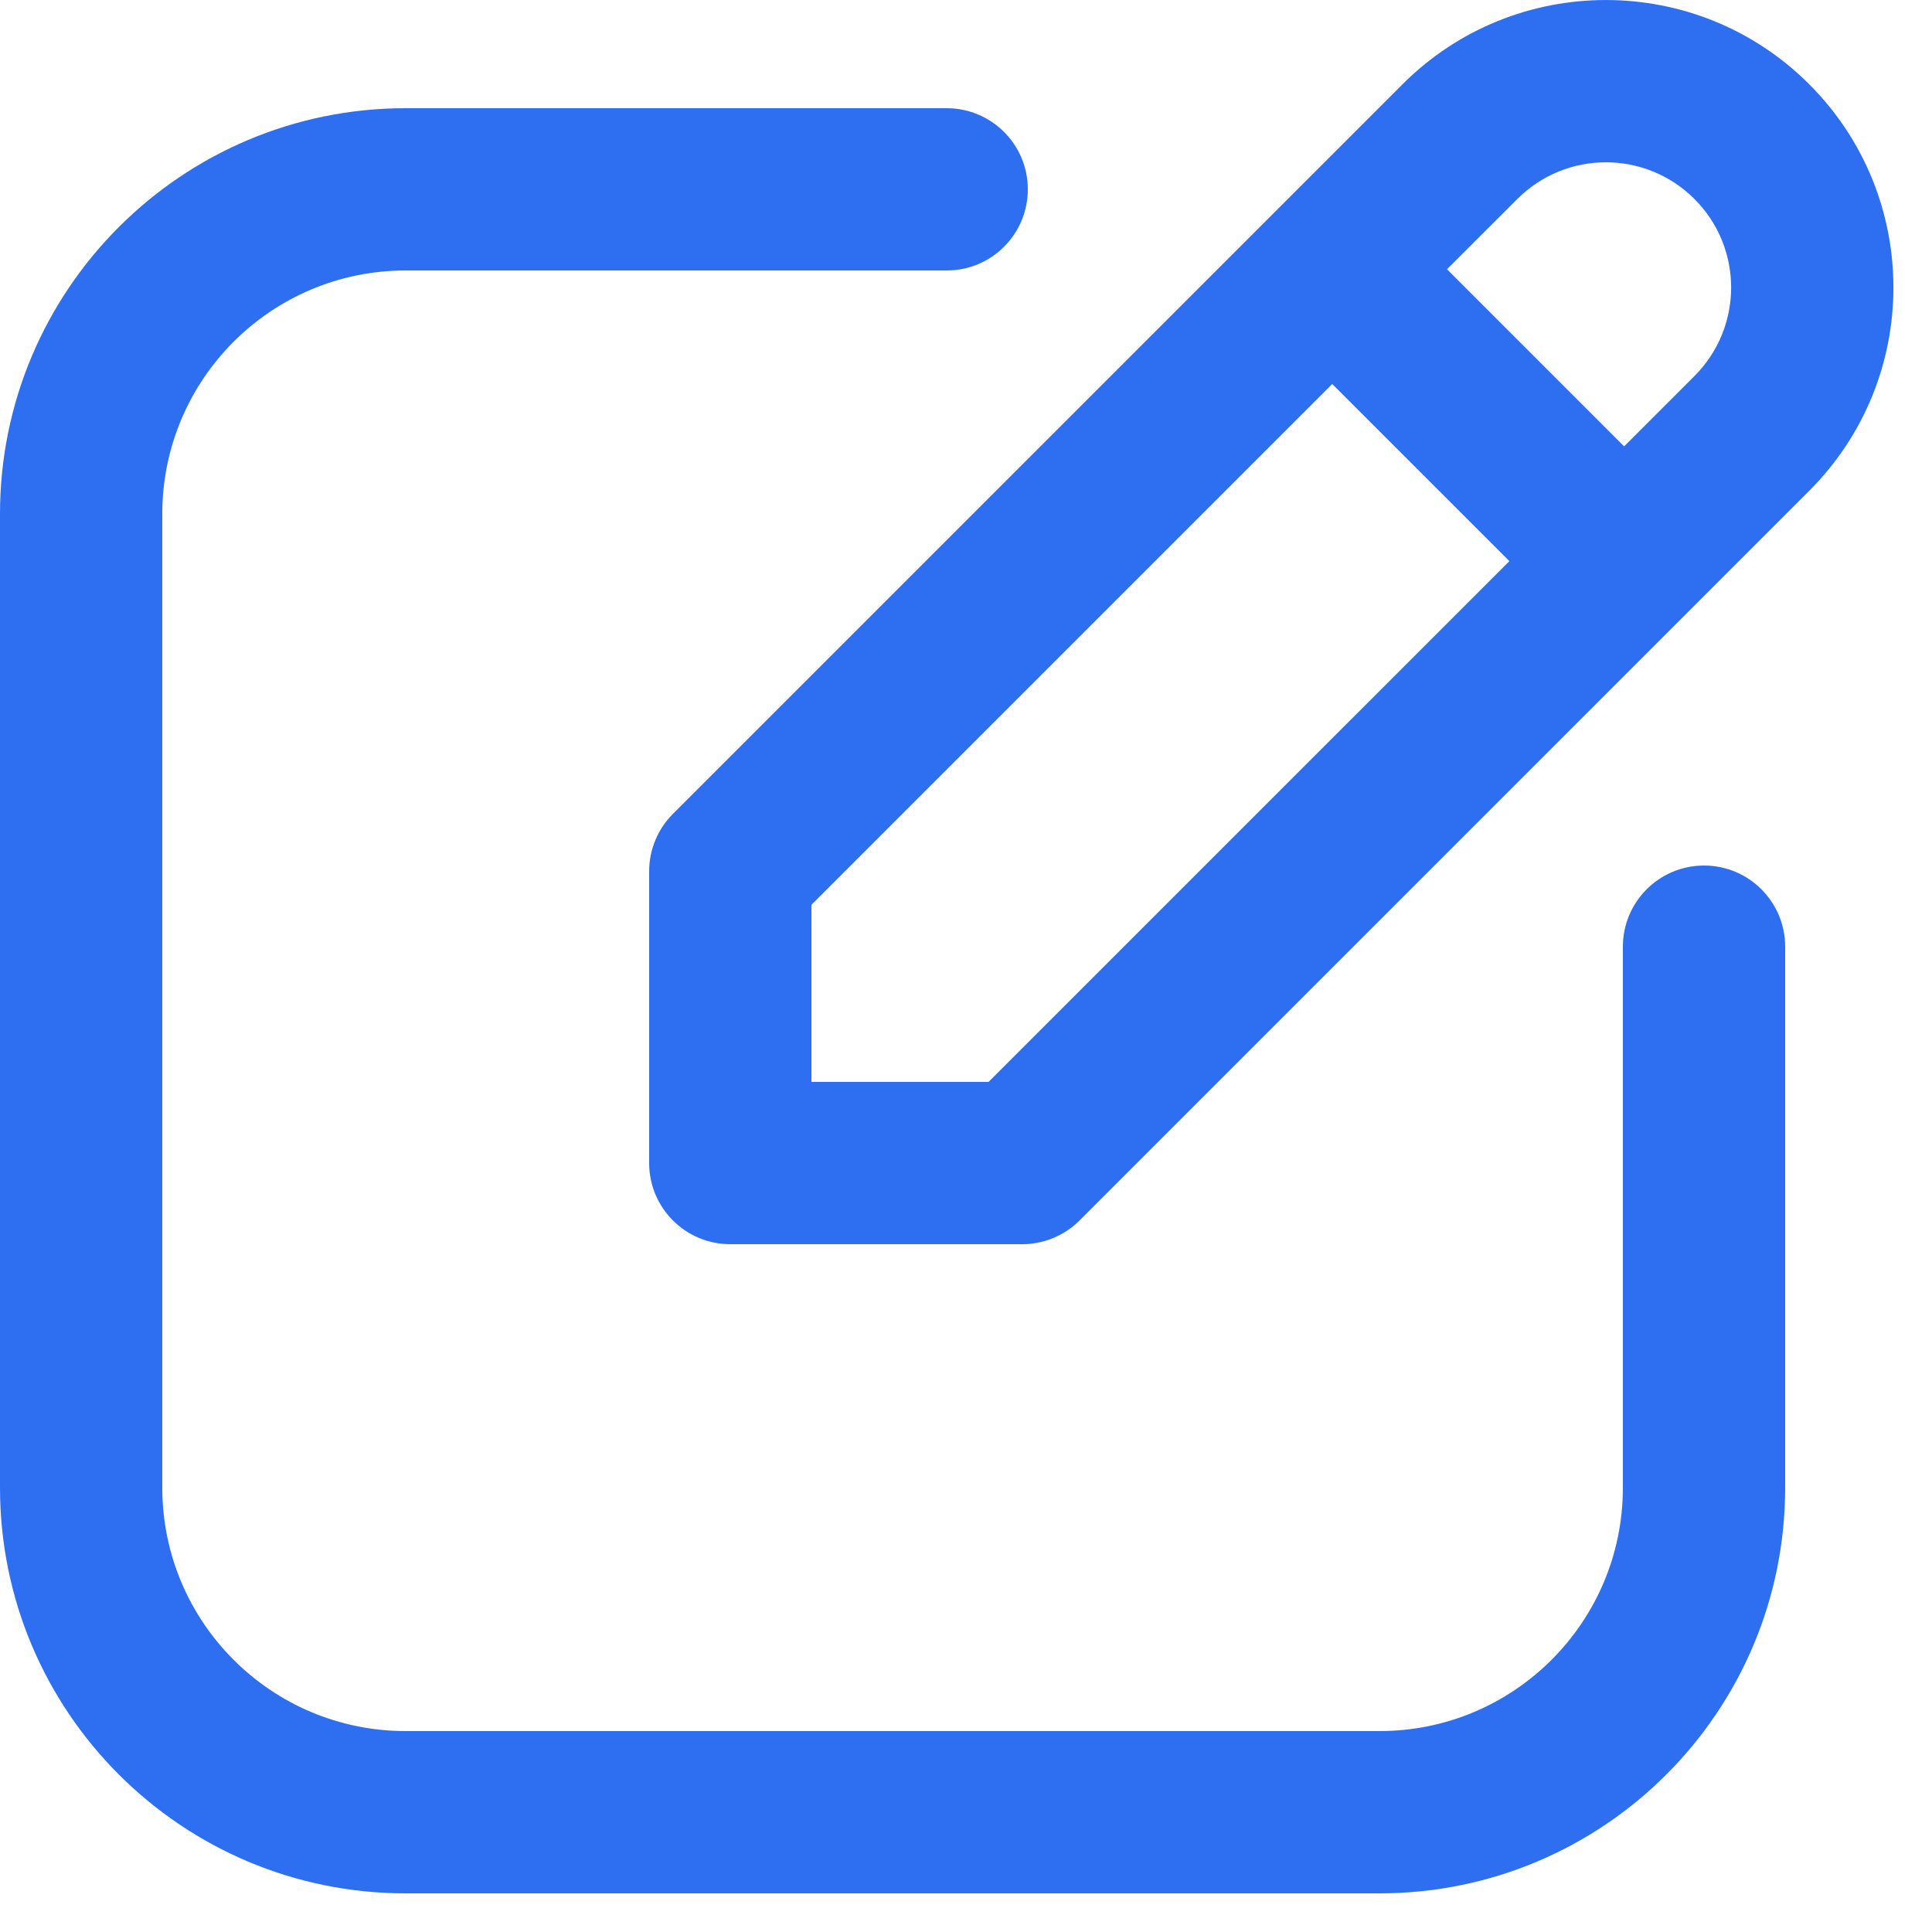
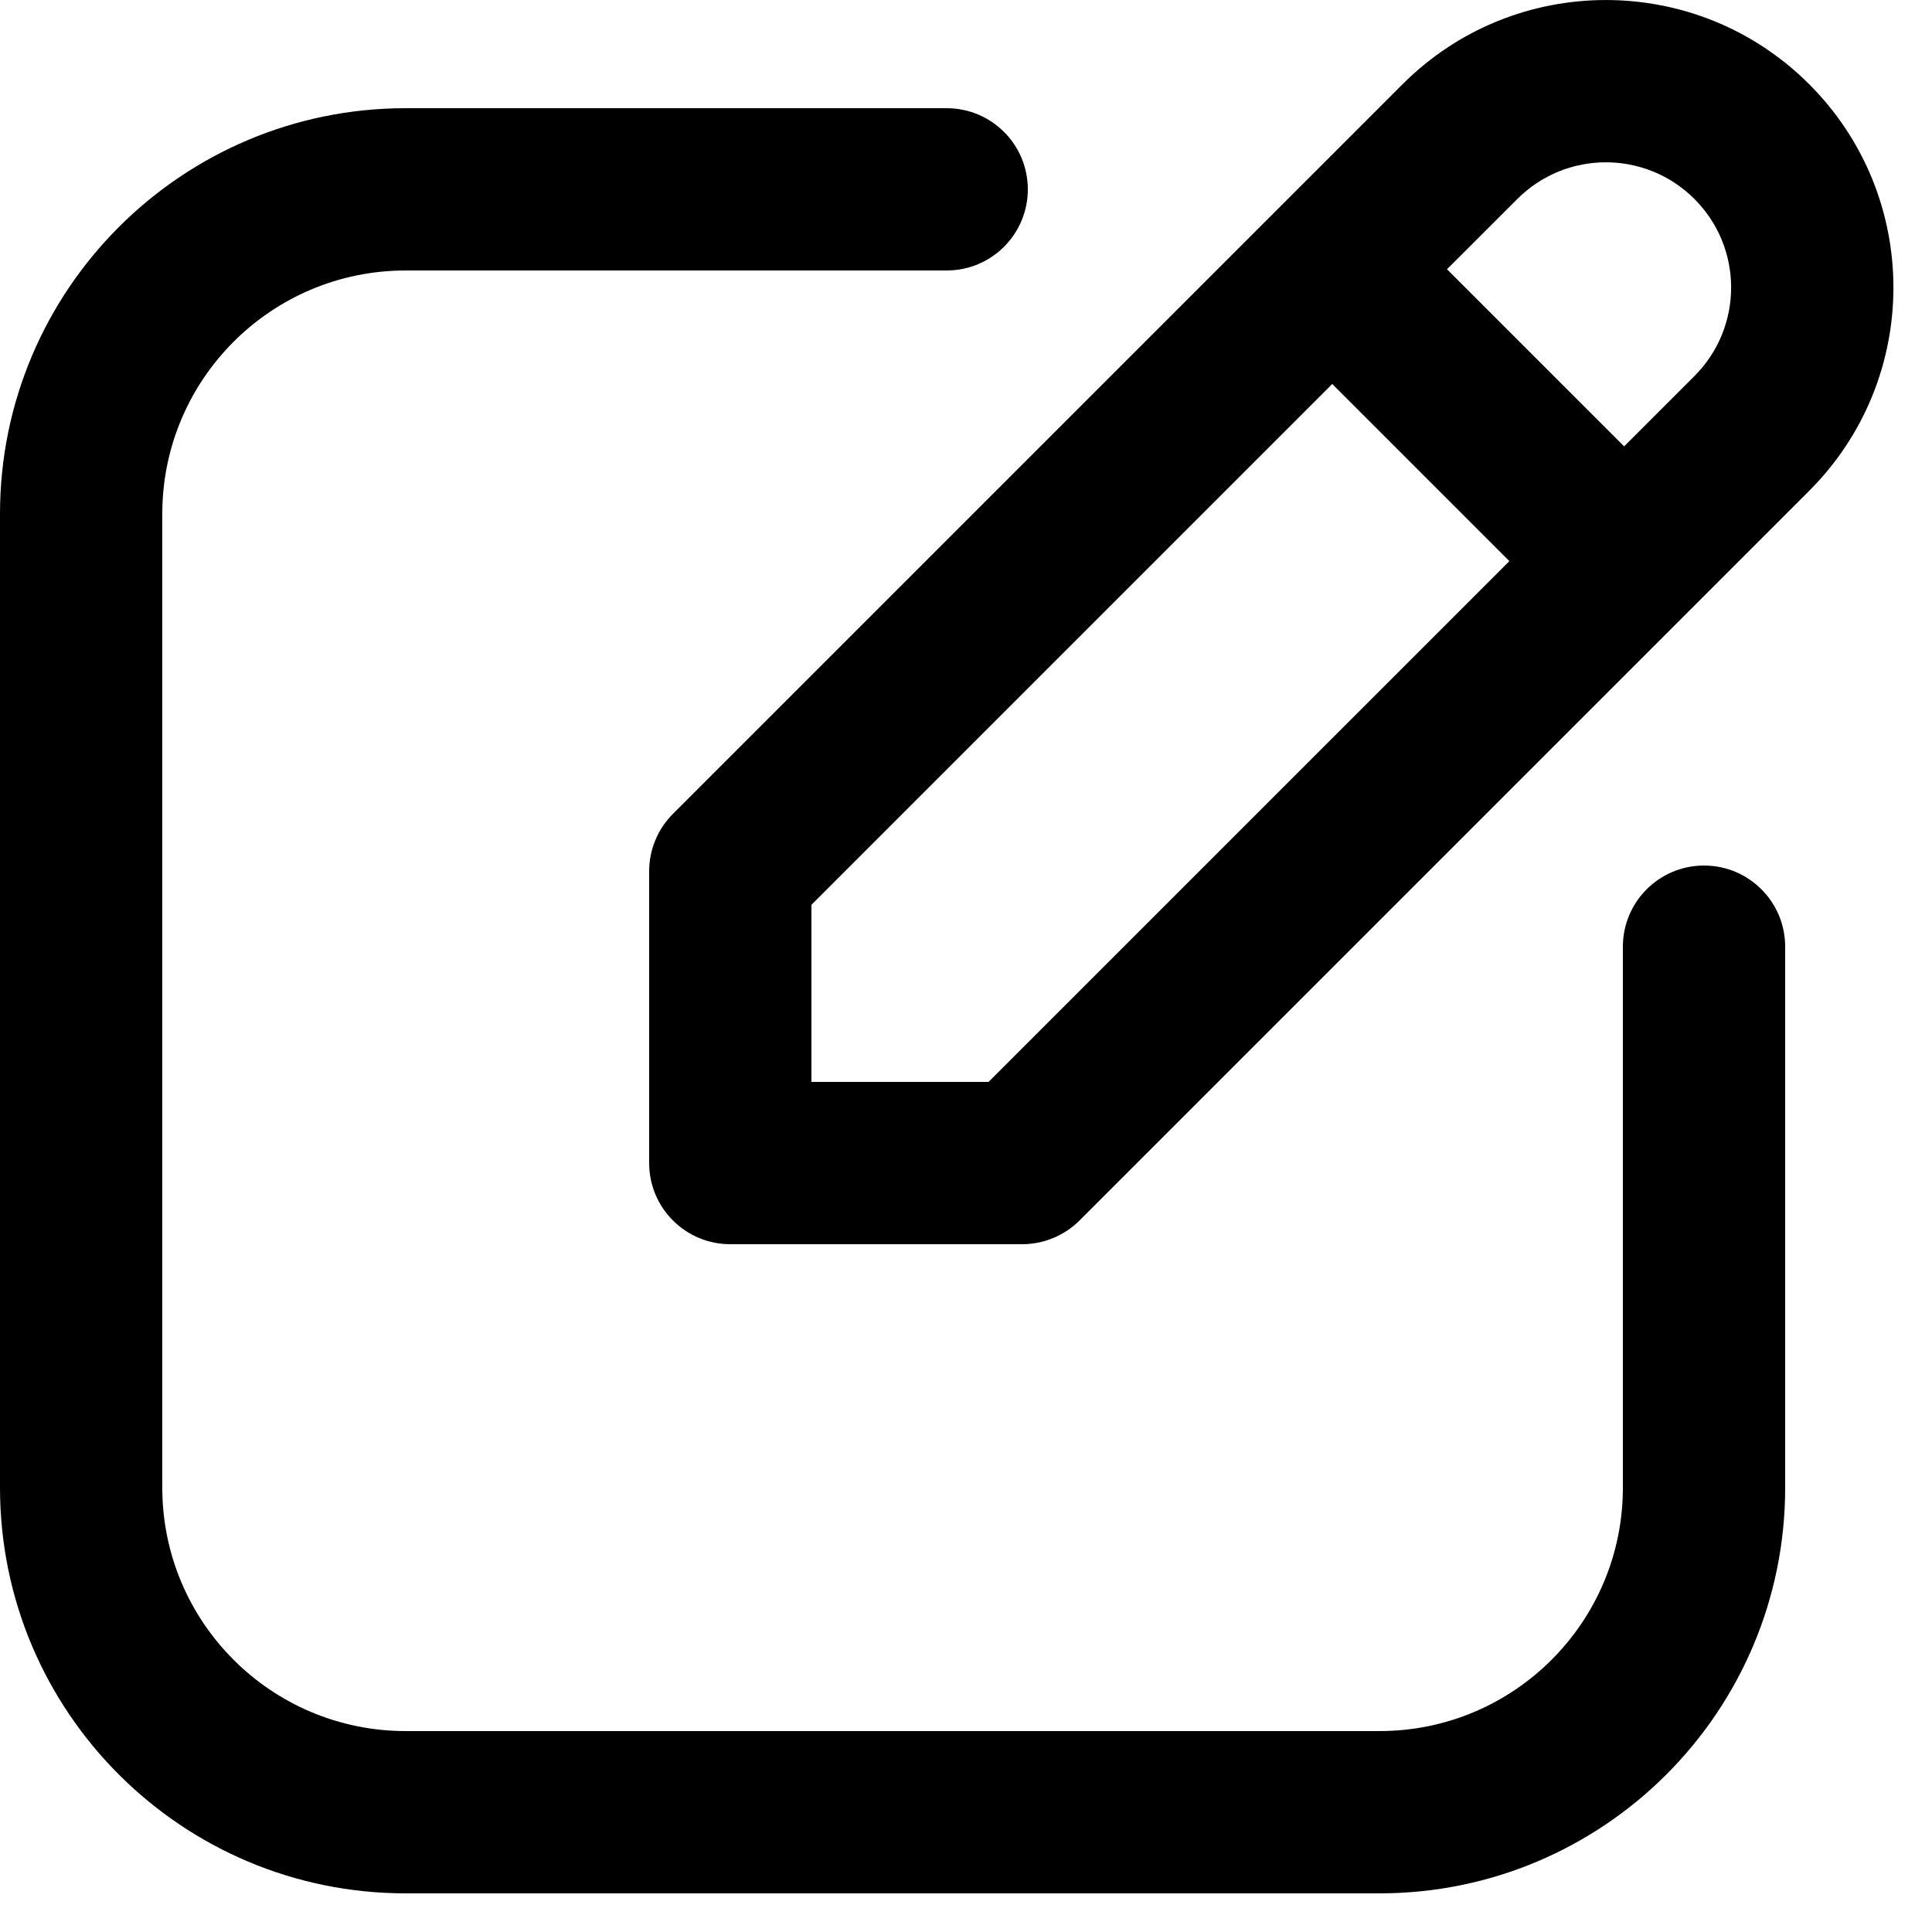
<svg xmlns="http://www.w3.org/2000/svg" width="25" height="25" viewBox="0 0 25 25" fill="none">
-   <path fill-rule="evenodd" clip-rule="evenodd" d="M5.25 3.5C3.51 3.5 2.1 4.91 2.1 6.65V19.25C2.1 20.99 3.51 22.4 5.25 22.4H17.85C19.59 22.4 21 20.99 21 19.25V12.25C21 11.67 21.47 11.2 22.05 11.2C22.63 11.2 23.1 11.67 23.1 12.25V19.25C23.1 22.149 20.75 24.5 17.85 24.5H5.25C2.35 24.5 0 22.149 0 19.25V6.65C0 3.751 2.351 1.4 5.25 1.4H12.25C12.83 1.4 13.3 1.87 13.3 2.45C13.3 3.03 12.83 3.5 12.25 3.5H5.25Z" fill="#2E6FF2" />
-   <path fill-rule="evenodd" clip-rule="evenodd" d="M18.149 1.09C19.602 -0.363 21.958 -0.363 23.411 1.09C24.864 2.543 24.864 4.898 23.411 6.351L13.969 15.793C13.773 15.989 13.505 16.1 13.227 16.1H9.45C8.87 16.1 8.4 15.63 8.4 15.05V11.274C8.4 10.995 8.511 10.728 8.708 10.531L18.149 1.09ZM21.926 2.575C21.293 1.942 20.267 1.942 19.634 2.575L18.724 3.484L21.016 5.776L21.926 4.866C22.559 4.233 22.559 3.207 21.926 2.575ZM19.531 7.261L17.239 4.969L10.5 11.708V14H12.792L19.531 7.261Z" fill="#2E6FF2" />
+   <path fill-rule="evenodd" clip-rule="evenodd" d="M5.25 3.5C3.51 3.5 2.1 4.91 2.1 6.65V19.25C2.1 20.99 3.51 22.4 5.25 22.4H17.85C19.59 22.4 21 20.99 21 19.25V12.25C21 11.67 21.47 11.2 22.05 11.2C22.63 11.2 23.1 11.67 23.1 12.25V19.25C23.1 22.149 20.75 24.5 17.85 24.5H5.25C2.35 24.5 0 22.149 0 19.25V6.65C0 3.751 2.351 1.4 5.25 1.4H12.25C12.83 1.4 13.3 1.87 13.3 2.45C13.3 3.03 12.83 3.5 12.25 3.5H5.25Z" fill="currentColor" />
+   <path fill-rule="evenodd" clip-rule="evenodd" d="M18.149 1.09C19.602 -0.363 21.958 -0.363 23.411 1.09C24.864 2.543 24.864 4.898 23.411 6.351L13.969 15.793C13.773 15.989 13.505 16.1 13.227 16.1H9.45C8.87 16.1 8.4 15.63 8.4 15.05V11.274C8.4 10.995 8.511 10.728 8.708 10.531L18.149 1.09ZM21.926 2.575C21.293 1.942 20.267 1.942 19.634 2.575L18.724 3.484L21.016 5.776L21.926 4.866C22.559 4.233 22.559 3.207 21.926 2.575ZM19.531 7.261L17.239 4.969L10.5 11.708V14H12.792L19.531 7.261Z" fill="currentColor" />
</svg>
